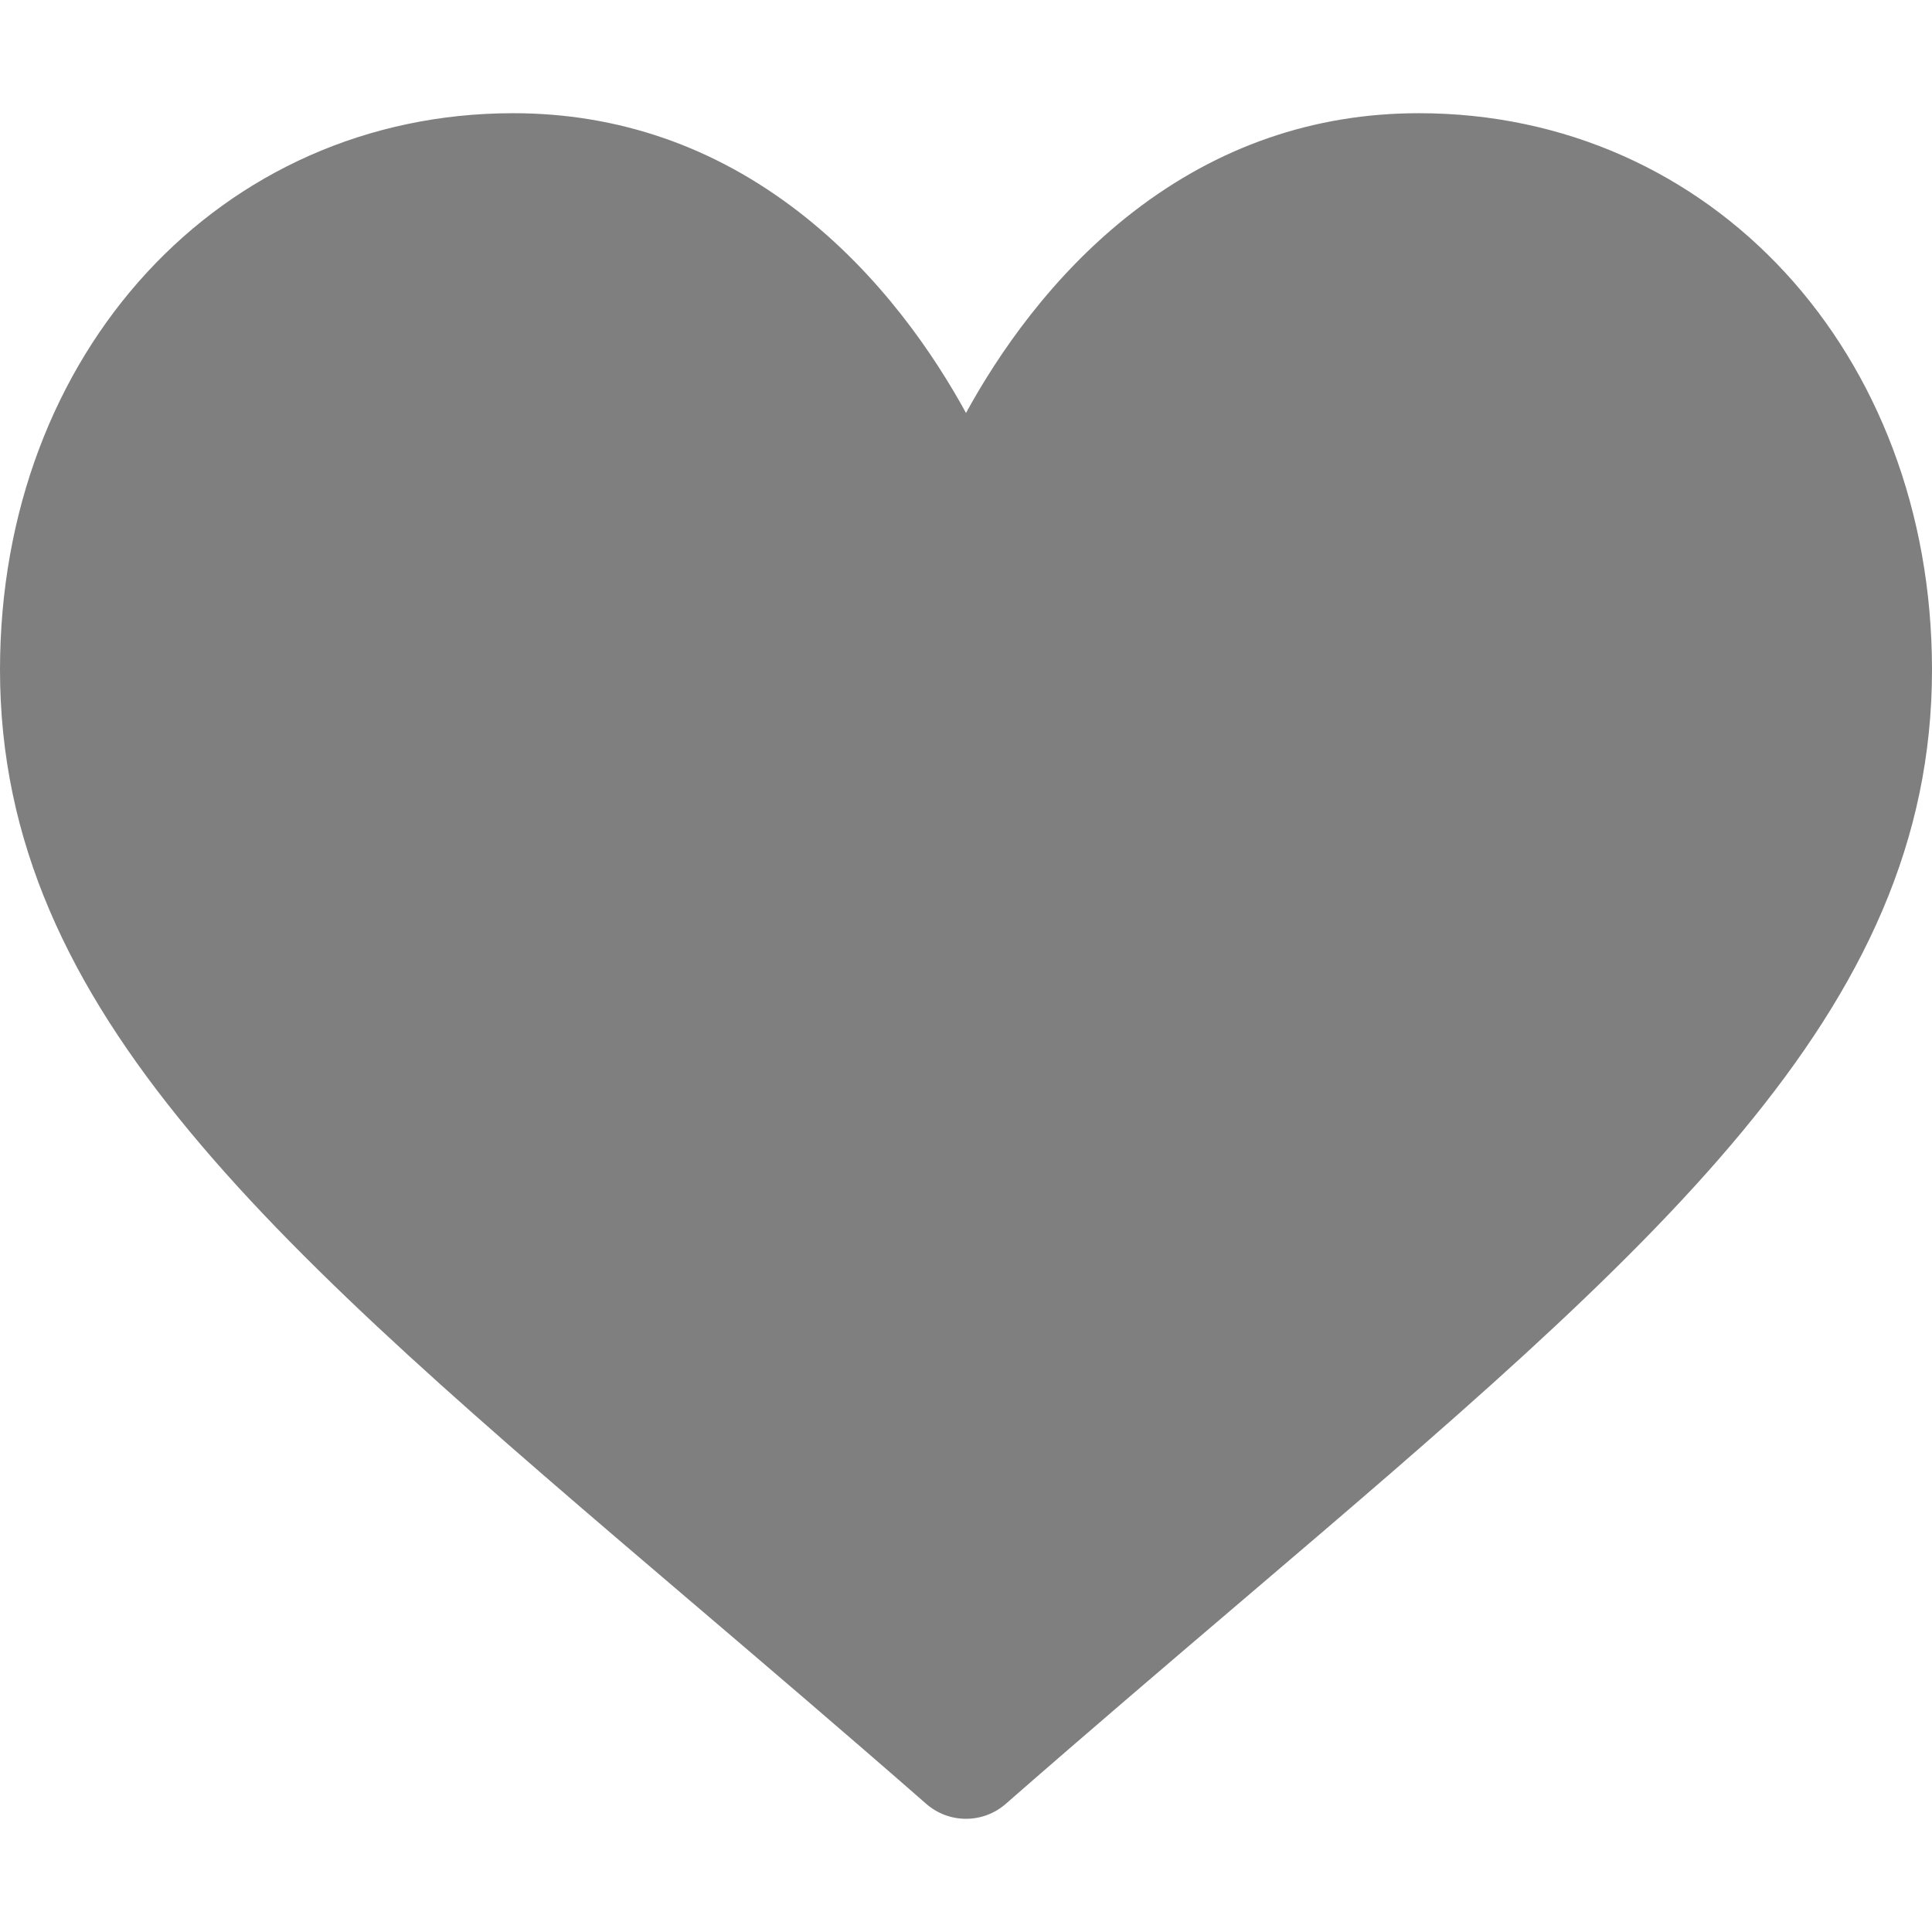
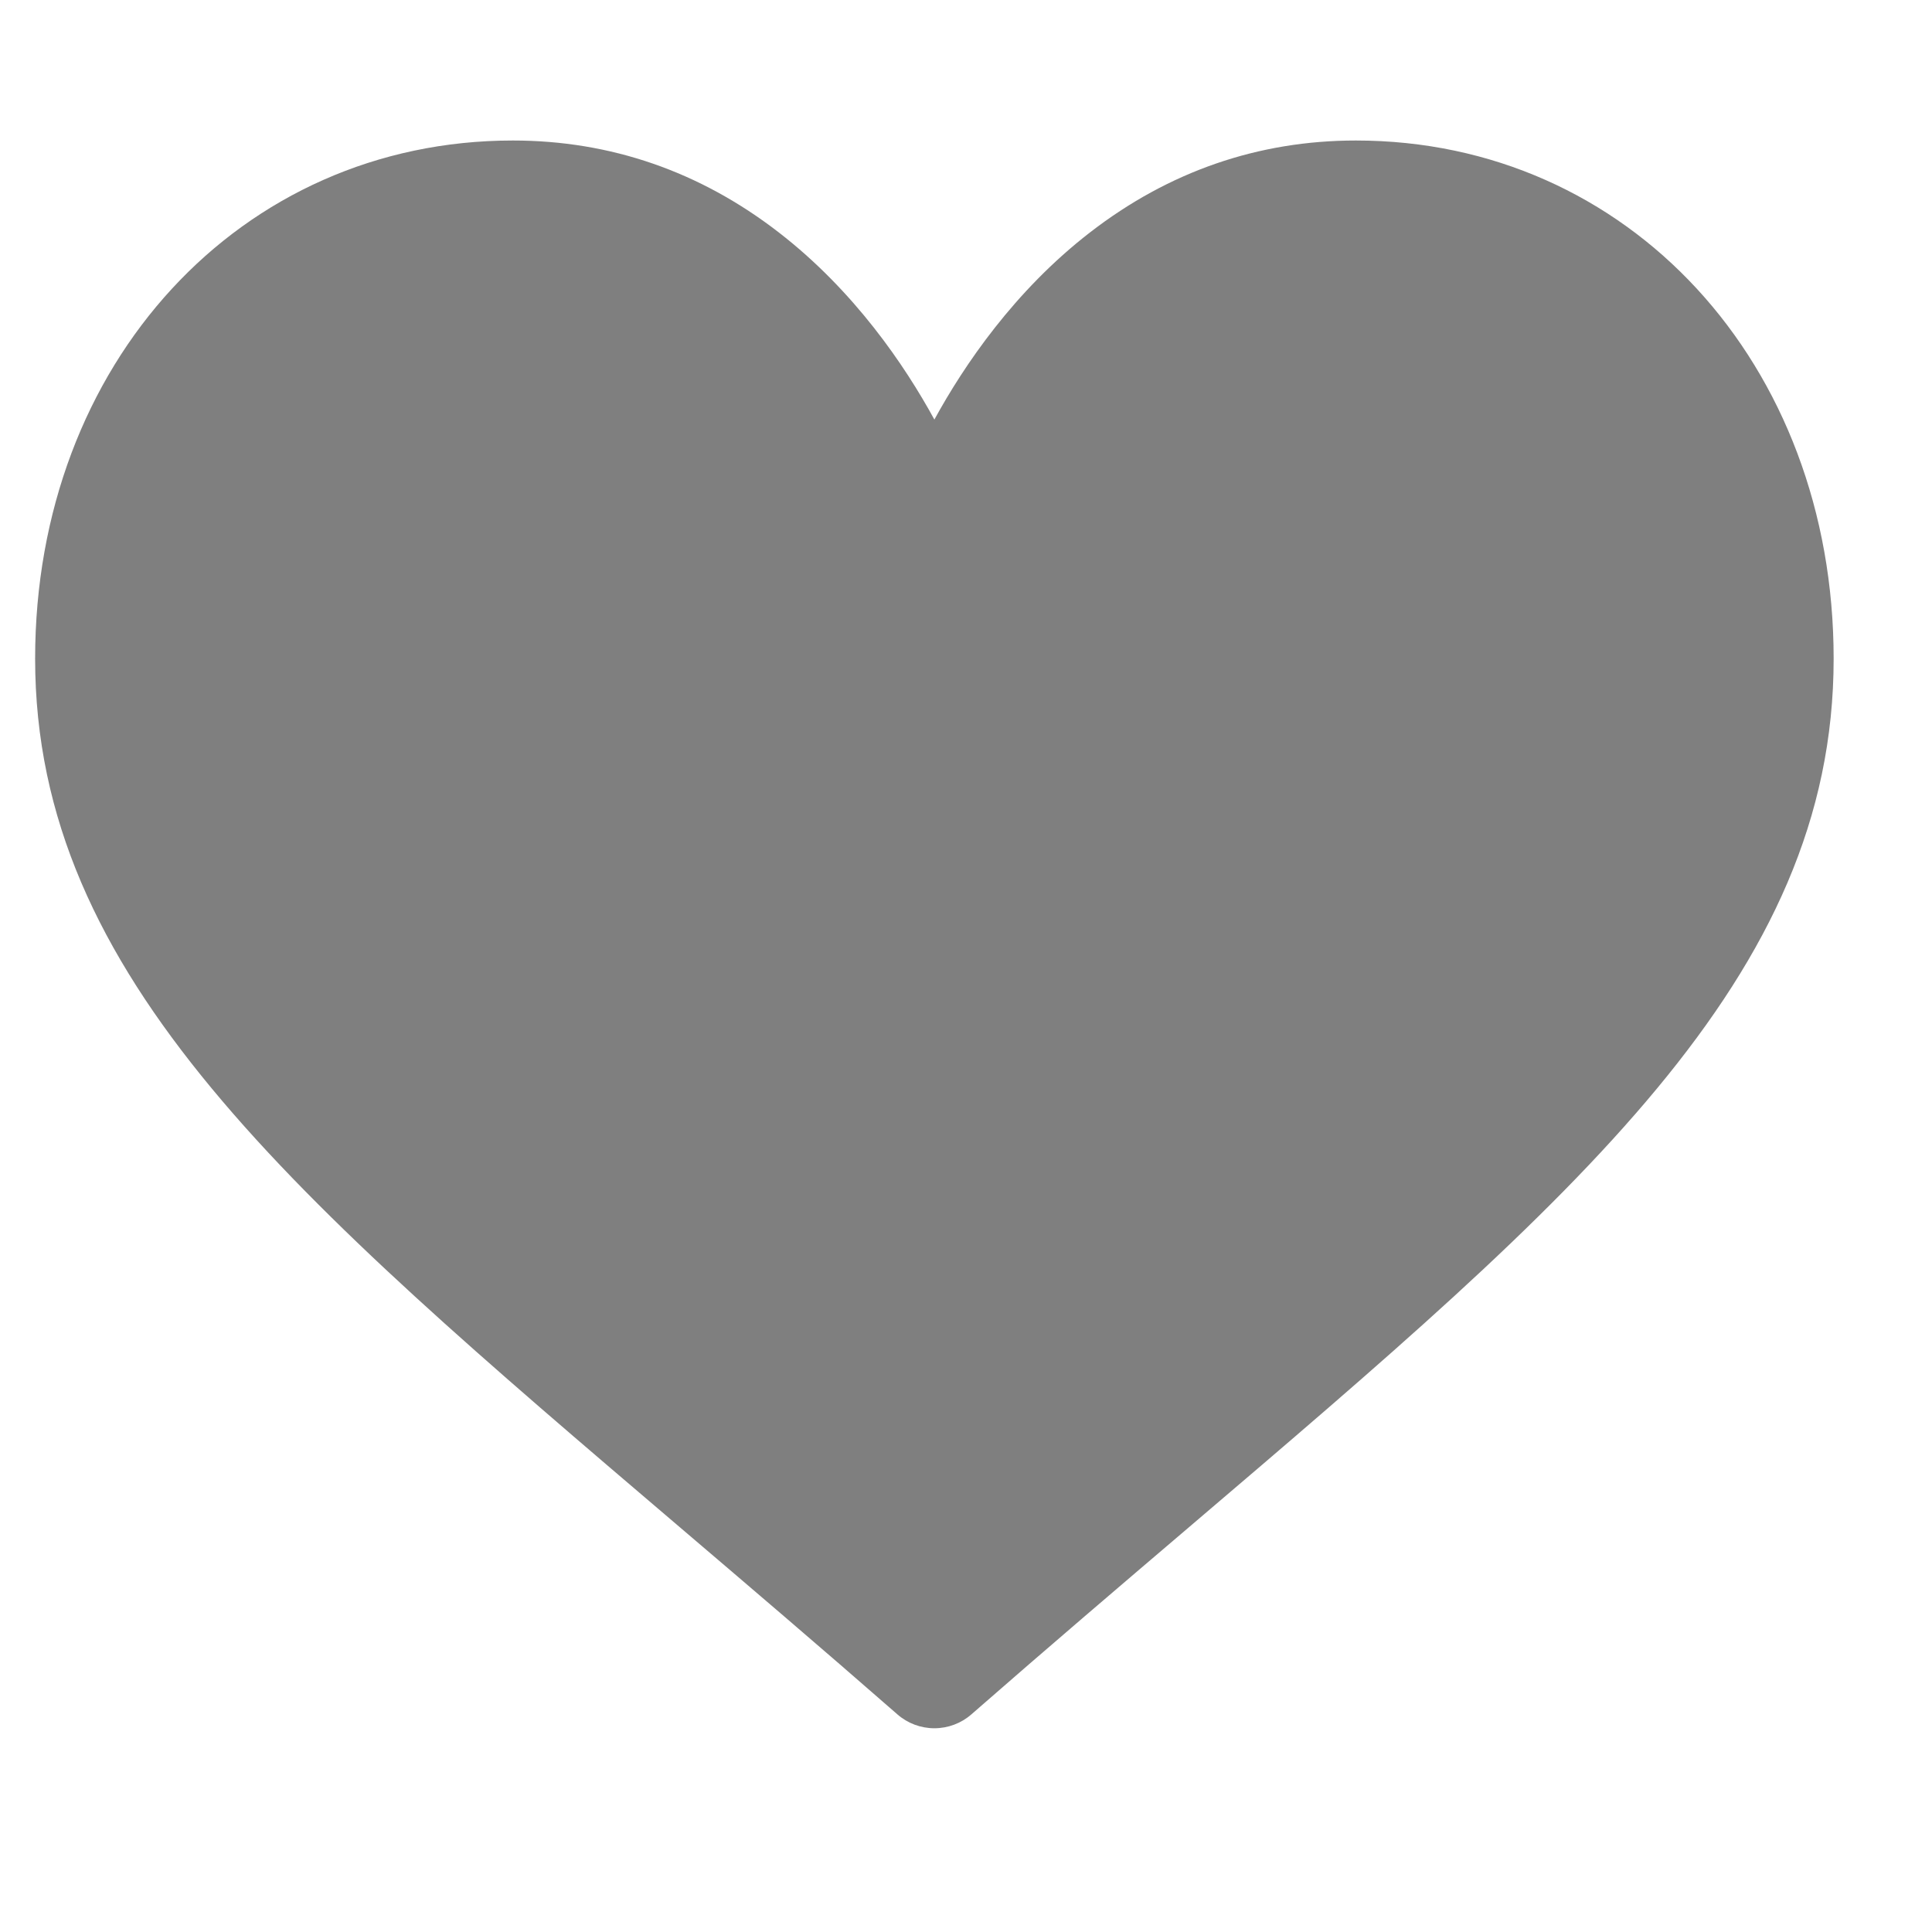
- <svg xmlns="http://www.w3.org/2000/svg" version="1.1" id="Capa_1" opacity="0.5" x="0px" y="0px" width="40" height="40" strokeWidth="3rem" viewBox="0 0 512 512" style="enable-background:new 0 0 512 512;" xml:space="preserve">
+ <svg xmlns="http://www.w3.org/2000/svg" version="1.1" id="Capa_1" opacity="0.5" x="0px" y="0px" width="40" height="40" strokeWidth="3rem" viewBox="-10 -10 550 550" style="enable-background:new 0 0 512 512;" xml:space="preserve">
  <g>
    <g>
      <path d="M376,30c-27.783,0-53.255,8.804-75.707,26.168c-21.525,16.647-35.856,37.85-44.293,53.268    c-8.437-15.419-22.768-36.621-44.293-53.268C189.255,38.804,163.783,30,136,30C58.468,30,0,93.417,0,177.514    c0,90.854,72.943,153.015,183.369,247.118c18.752,15.981,40.007,34.095,62.099,53.414C248.38,480.596,252.12,482,256,482    s7.62-1.404,10.532-3.953c22.094-19.322,43.348-37.435,62.111-53.425C439.057,330.529,512,268.368,512,177.514    C512,93.417,453.532,30,376,30z" />
    </g>
  </g>
  <g>
</g>
  <g>
</g>
  <g>
</g>
  <g>
</g>
  <g>
</g>
  <g>
</g>
  <g>
</g>
  <g>
</g>
  <g>
</g>
  <g>
</g>
  <g>
</g>
  <g>
</g>
  <g>
</g>
  <g>
</g>
  <g>
</g>
</svg>
